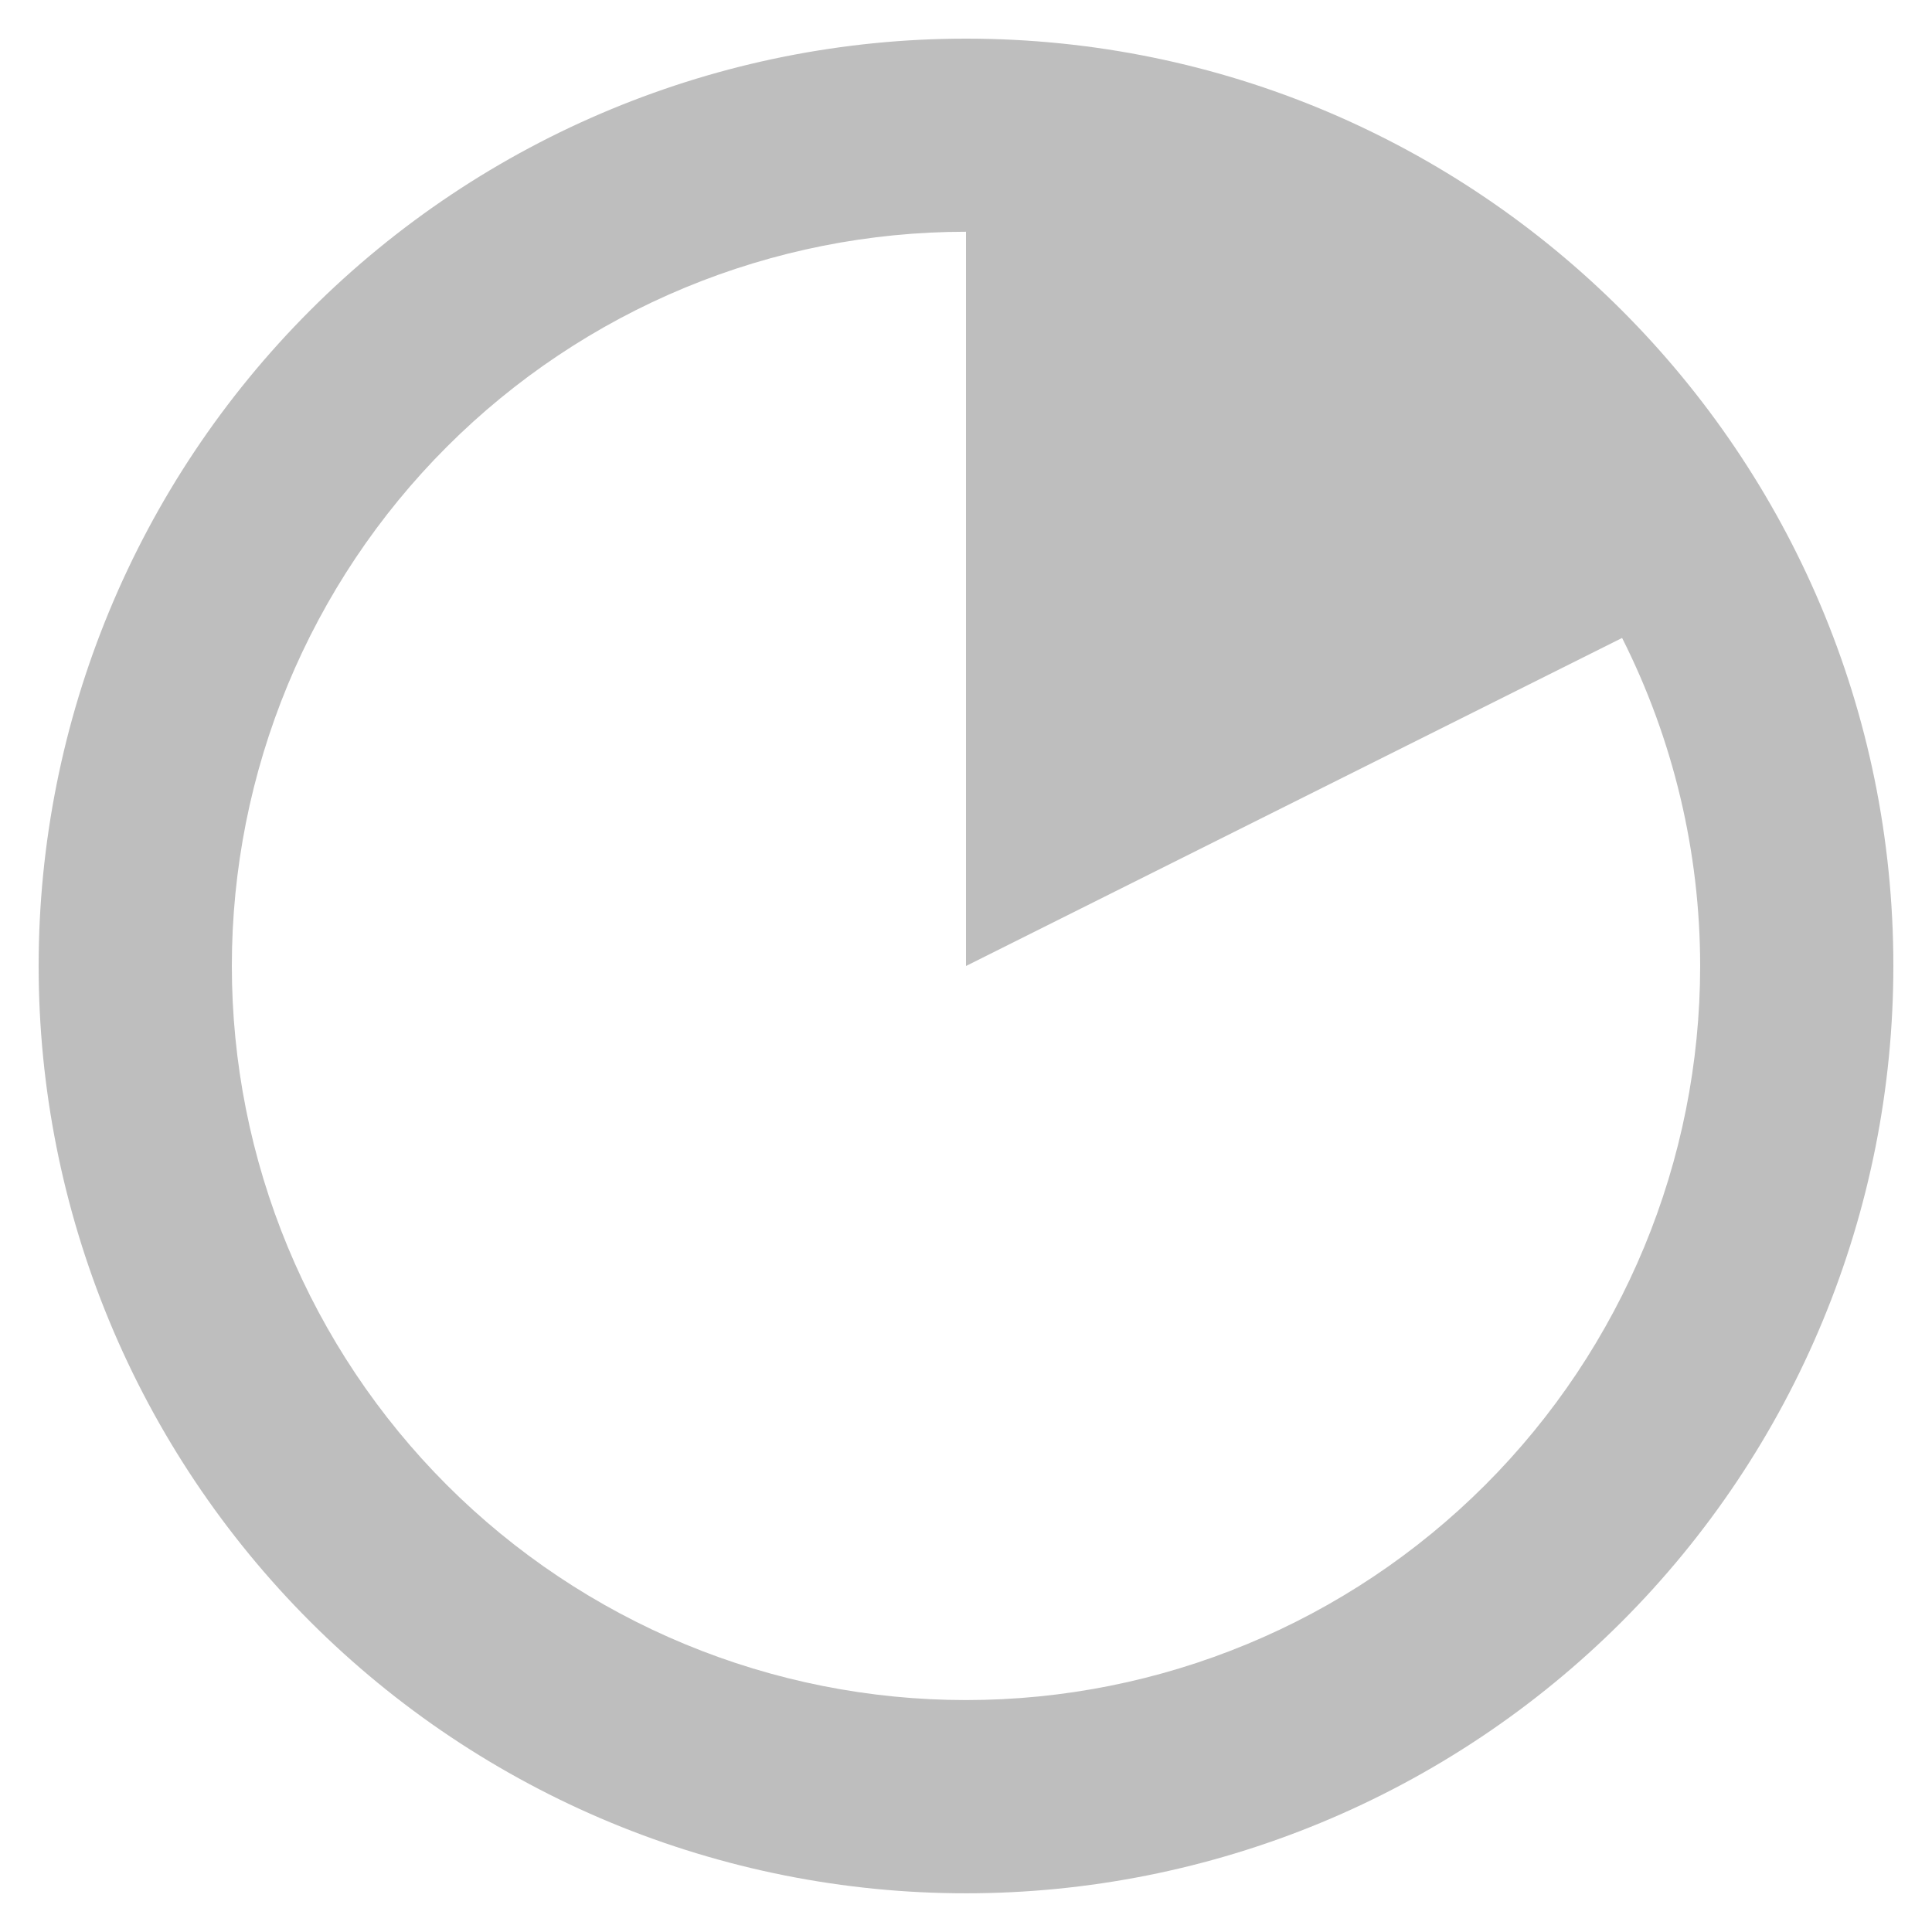
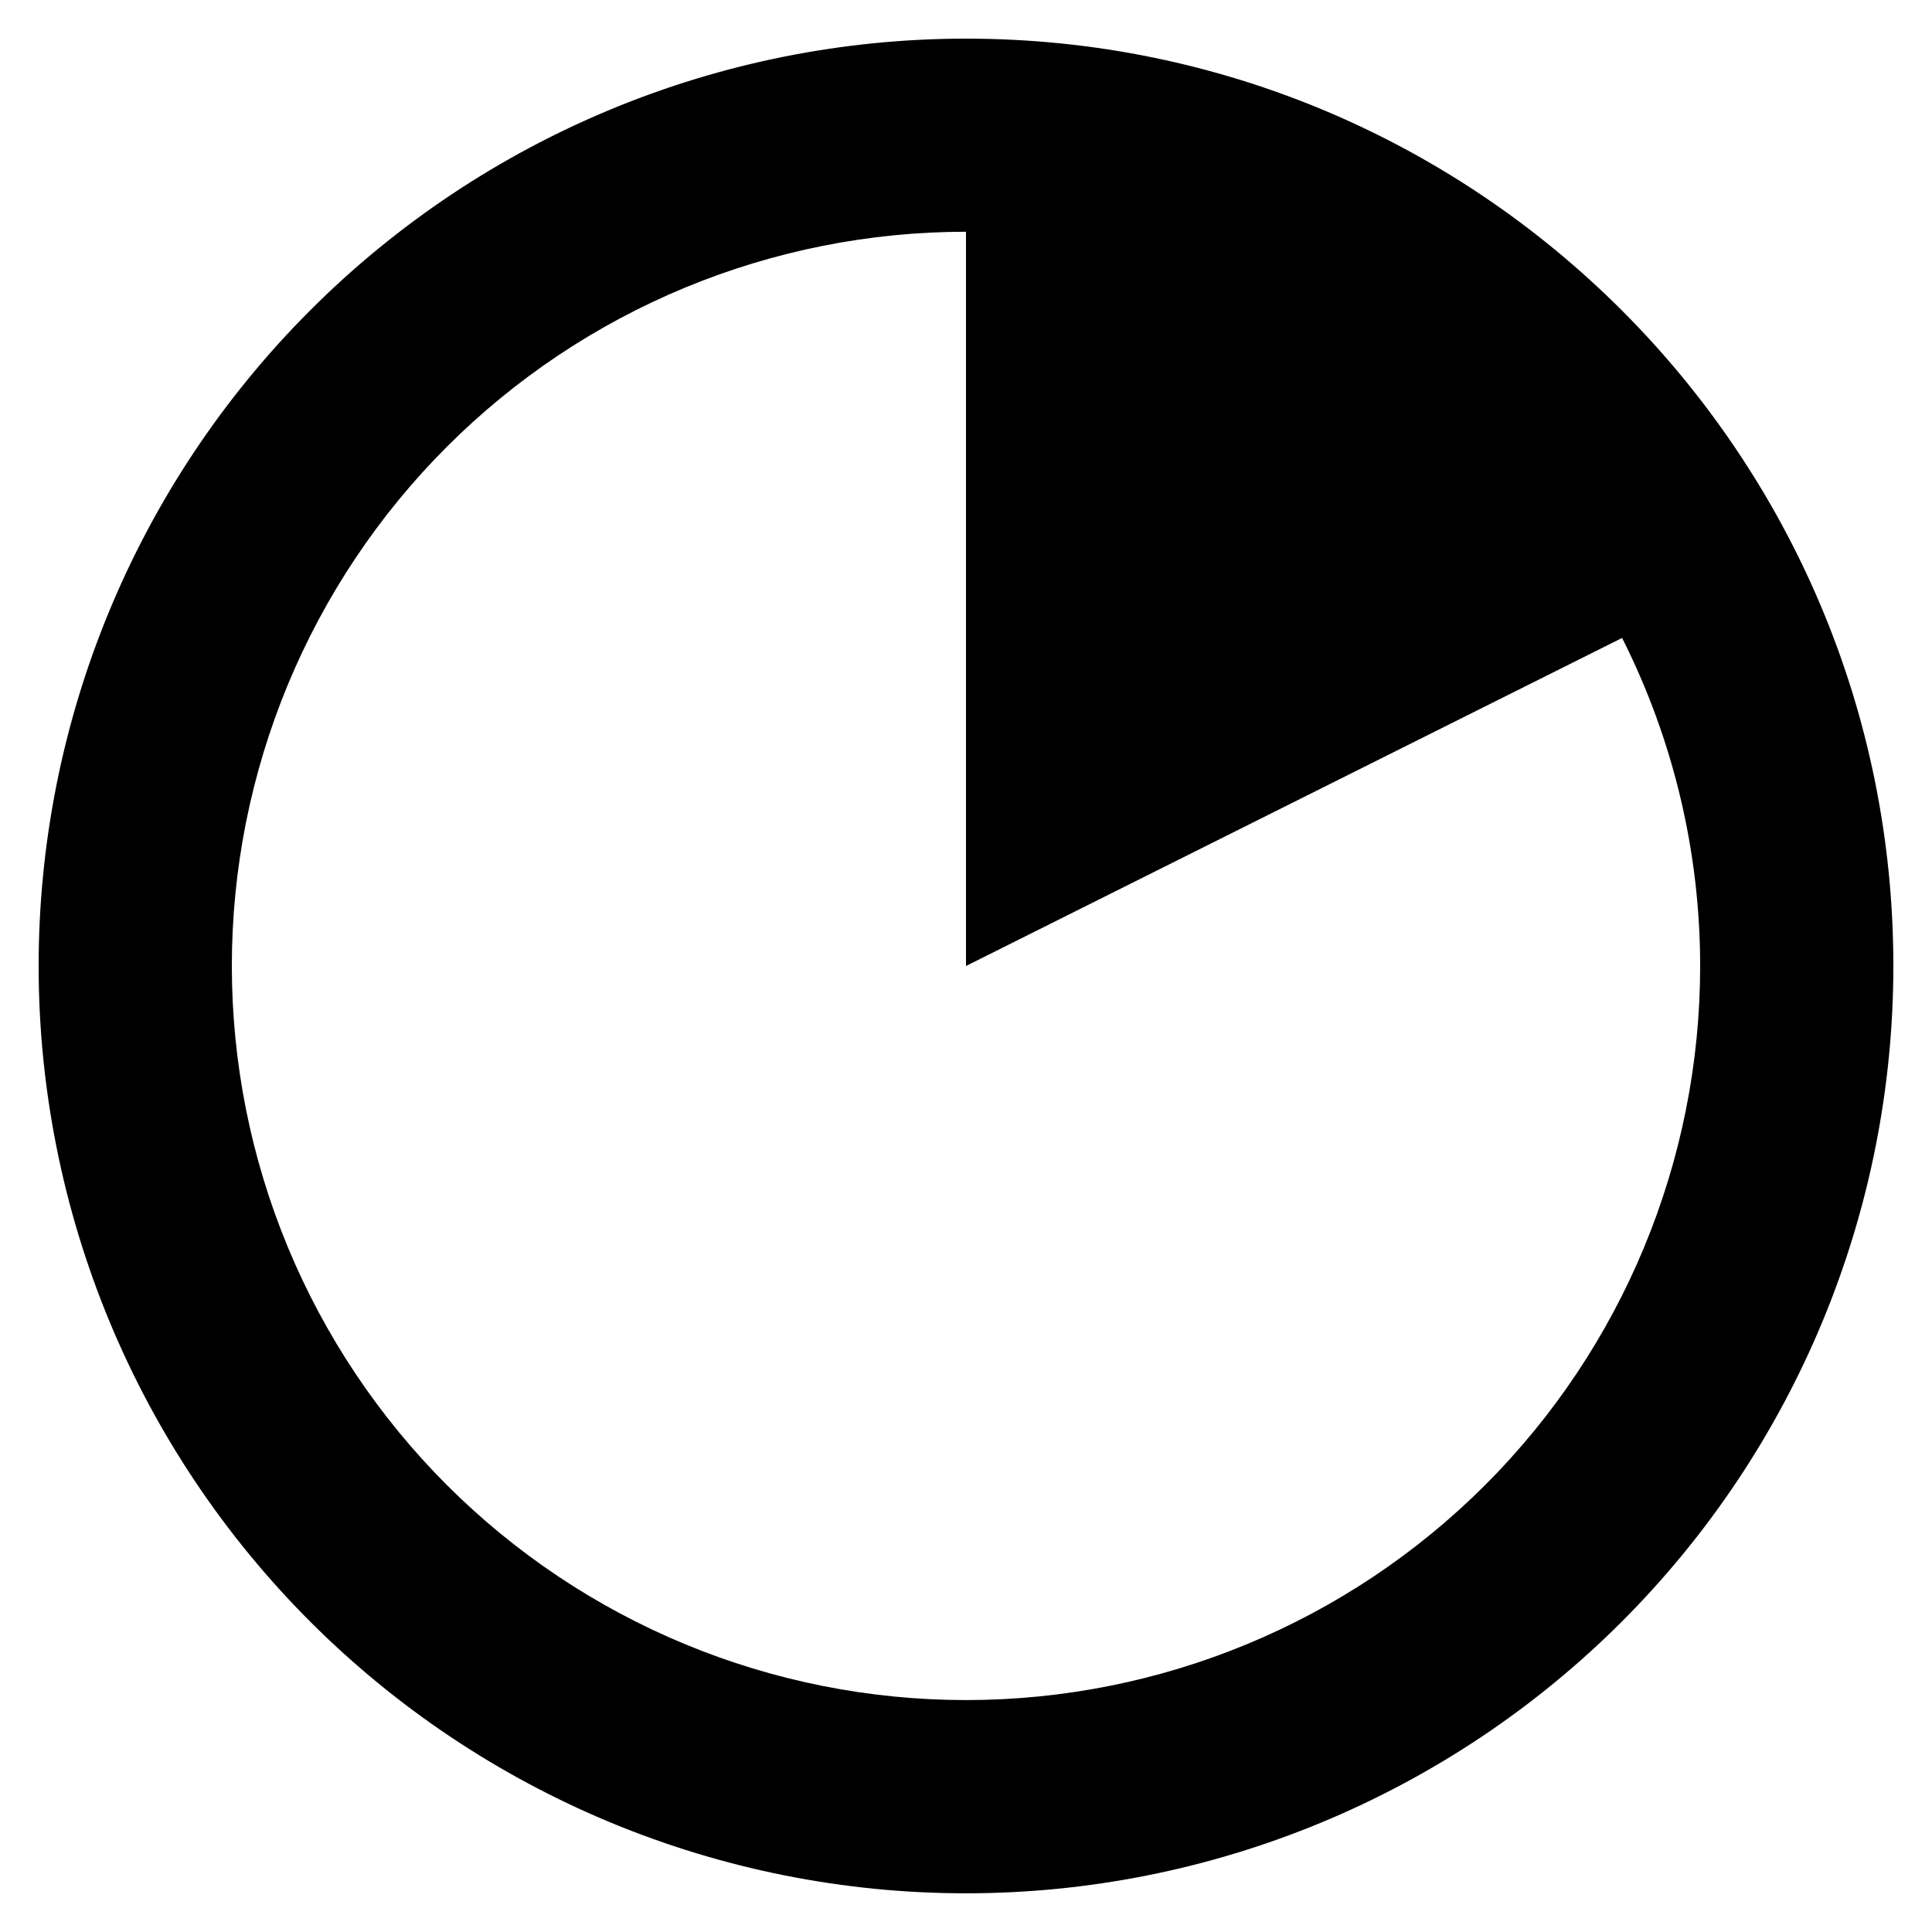
- <svg xmlns="http://www.w3.org/2000/svg" width="64" height="64" viewBox="0 0 64 64" fill="none">
-   <path d="M32 1.28C23.853 1.28 16.039 4.517 10.278 10.278C4.517 16.039 1.28 23.853 1.28 32C1.28 36.034 2.075 40.029 3.619 43.756C5.163 47.483 7.426 50.869 10.279 53.722C13.132 56.574 16.518 58.837 20.245 60.381C23.973 61.924 27.967 62.719 32.002 62.718C36.036 62.718 40.031 61.923 43.758 60.379C47.485 58.835 50.871 56.572 53.724 53.72C56.576 50.867 58.839 47.48 60.382 43.753C61.926 40.026 62.72 36.031 62.72 31.997C62.72 15.034 48.963 1.28 32 1.28ZM32 56.317C28.806 56.317 25.644 55.688 22.693 54.466C19.742 53.243 17.061 51.452 14.803 49.194C12.545 46.935 10.754 44.254 9.531 41.304C8.309 38.353 7.68 35.191 7.68 31.997C7.68 28.803 8.309 25.641 9.531 22.69C10.754 19.739 12.545 17.058 14.803 14.8C17.061 12.542 19.742 10.75 22.693 9.528C25.644 8.306 28.806 7.677 32 7.677V32L53.734 21.133C55.434 24.503 56.319 28.225 56.32 32C56.319 38.45 53.757 44.635 49.196 49.195C44.635 53.755 38.45 56.317 32 56.317Z" fill="#BEBEBE" />
+ <svg xmlns="http://www.w3.org/2000/svg" width="64" height="64" viewBox="0 0 64 64" fill="currentColor">
+   <path d="M32 1.28C23.853 1.28 16.039 4.517 10.278 10.278C4.517 16.039 1.28 23.853 1.28 32C1.28 36.034 2.075 40.029 3.619 43.756C5.163 47.483 7.426 50.869 10.279 53.722C13.132 56.574 16.518 58.837 20.245 60.381C23.973 61.924 27.967 62.719 32.002 62.718C36.036 62.718 40.031 61.923 43.758 60.379C47.485 58.835 50.871 56.572 53.724 53.72C56.576 50.867 58.839 47.48 60.382 43.753C61.926 40.026 62.72 36.031 62.72 31.997C62.72 15.034 48.963 1.28 32 1.28ZM32 56.317C28.806 56.317 25.644 55.688 22.693 54.466C19.742 53.243 17.061 51.452 14.803 49.194C12.545 46.935 10.754 44.254 9.531 41.304C8.309 38.353 7.68 35.191 7.68 31.997C7.68 28.803 8.309 25.641 9.531 22.69C10.754 19.739 12.545 17.058 14.803 14.8C17.061 12.542 19.742 10.75 22.693 9.528C25.644 8.306 28.806 7.677 32 7.677V32L53.734 21.133C55.434 24.503 56.319 28.225 56.32 32C56.319 38.45 53.757 44.635 49.196 49.195C44.635 53.755 38.45 56.317 32 56.317Z" fill="currentColor" />
</svg>
